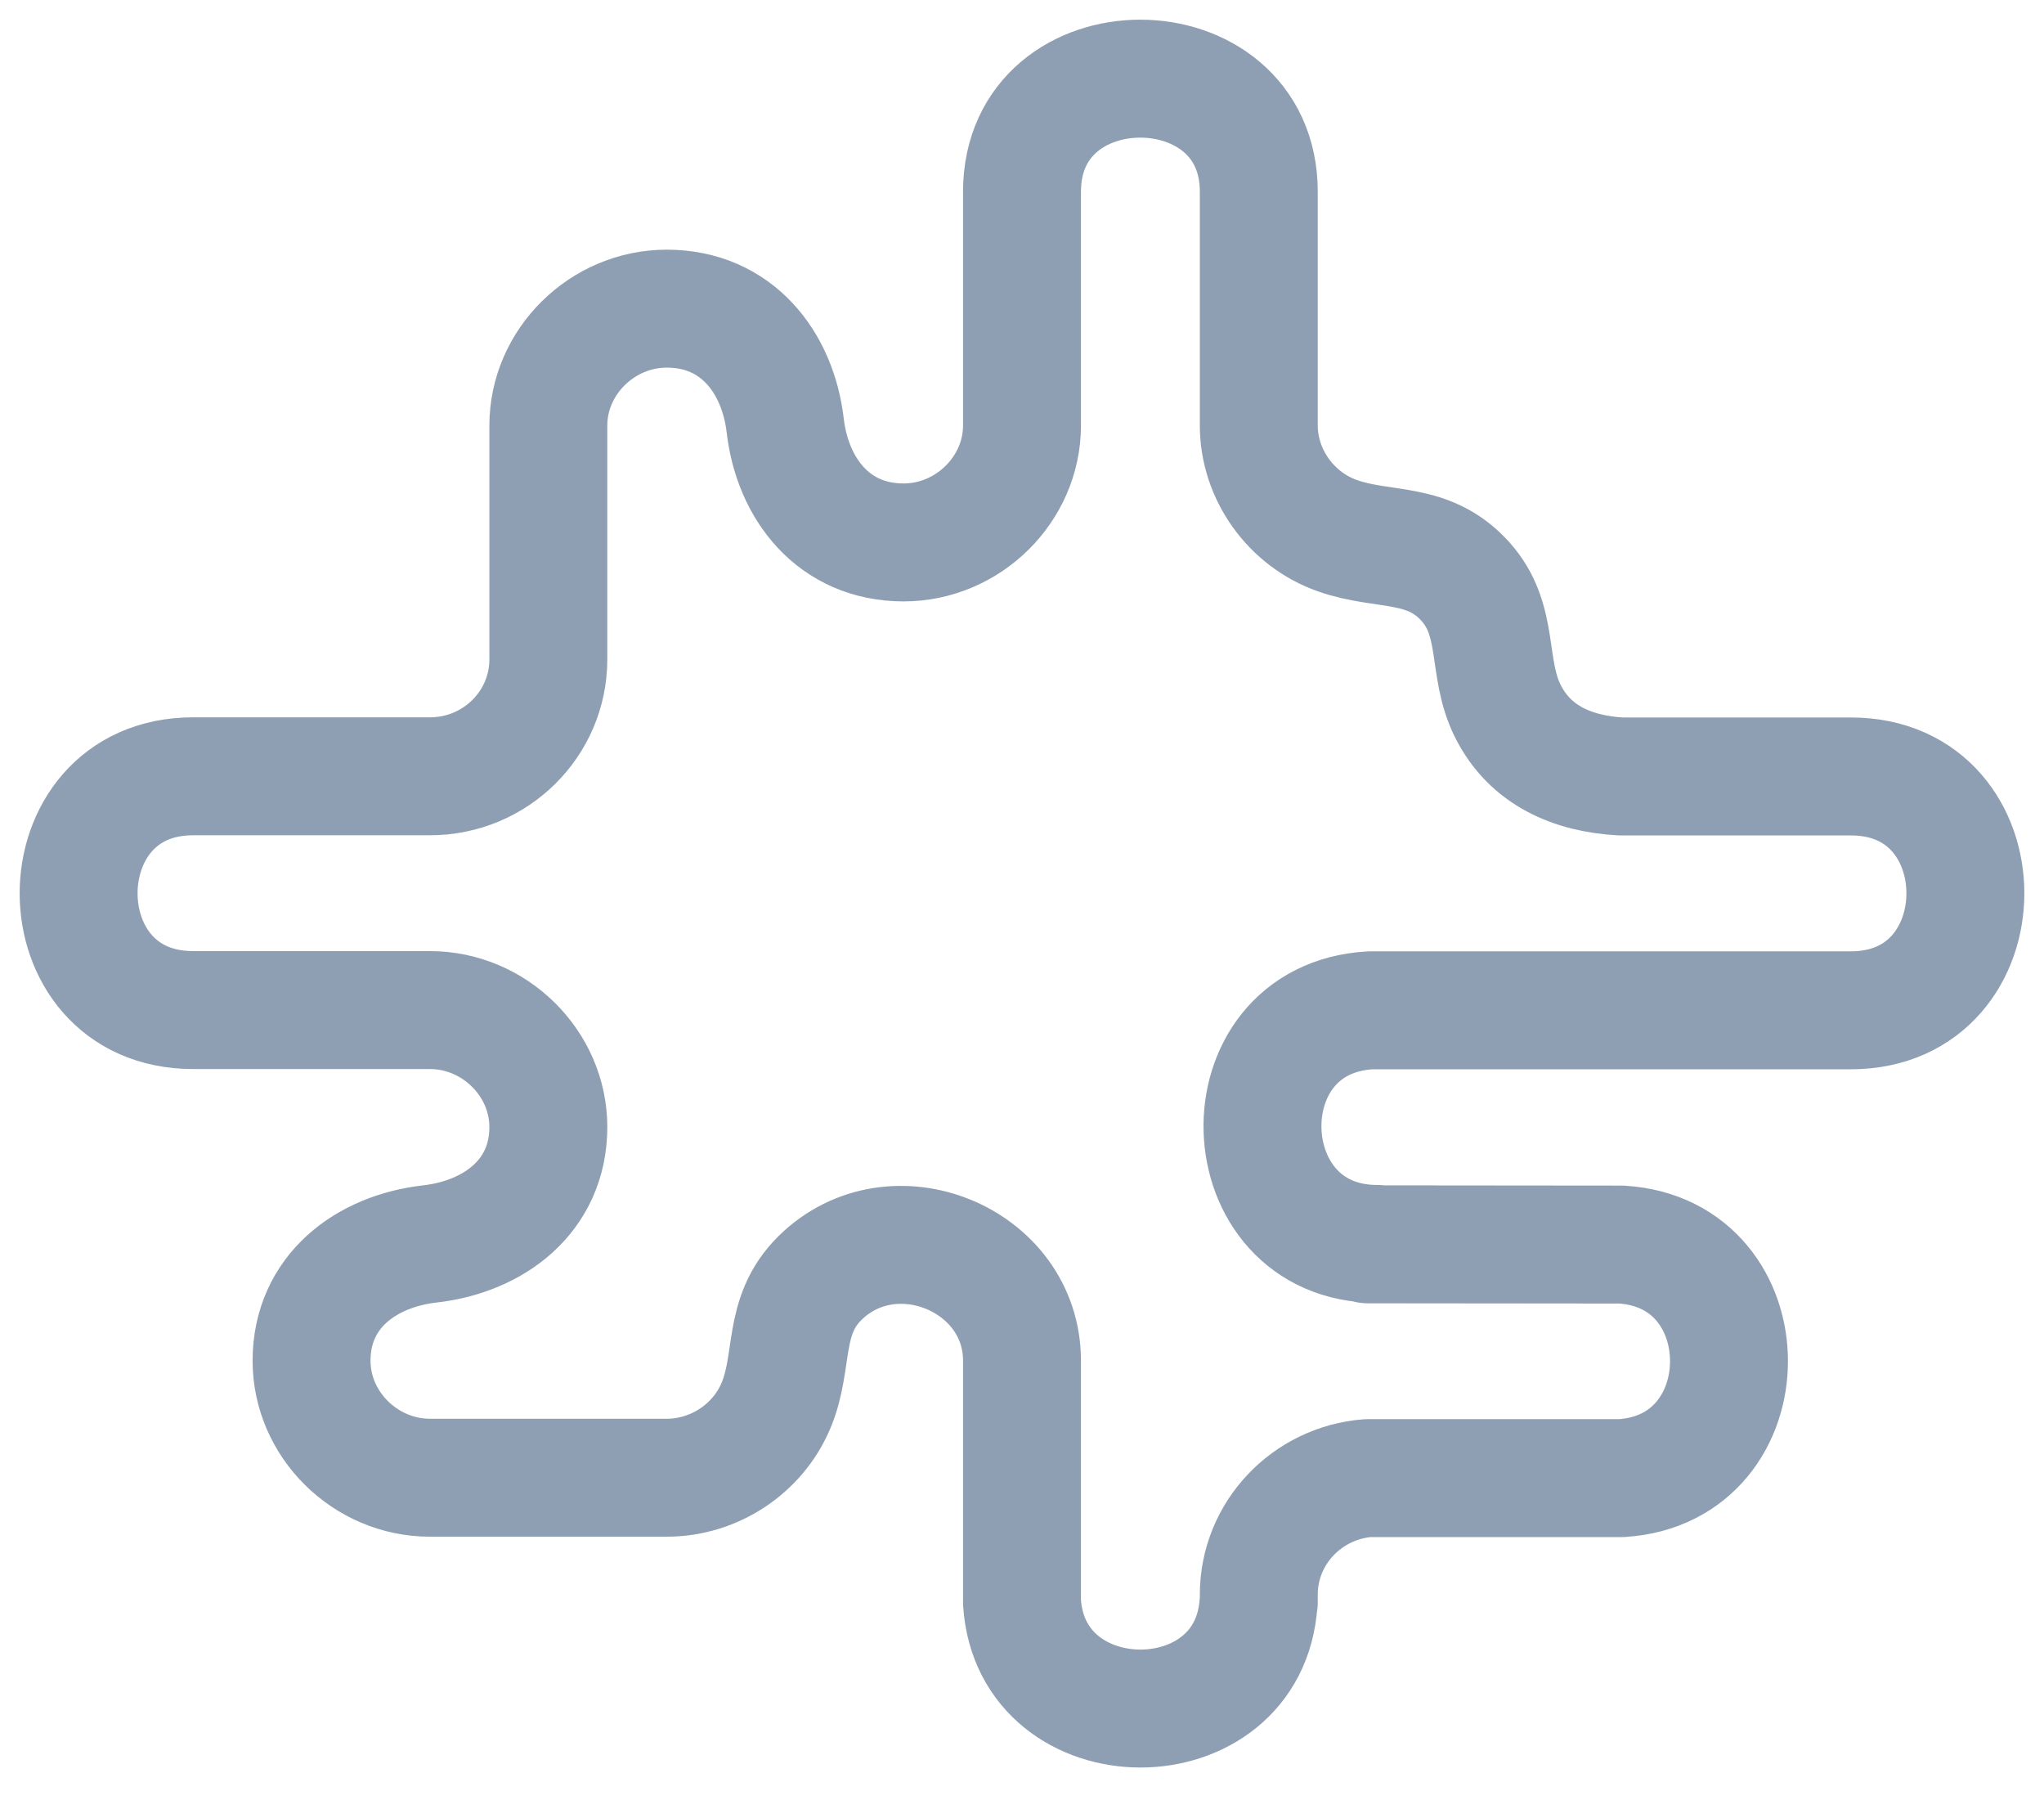
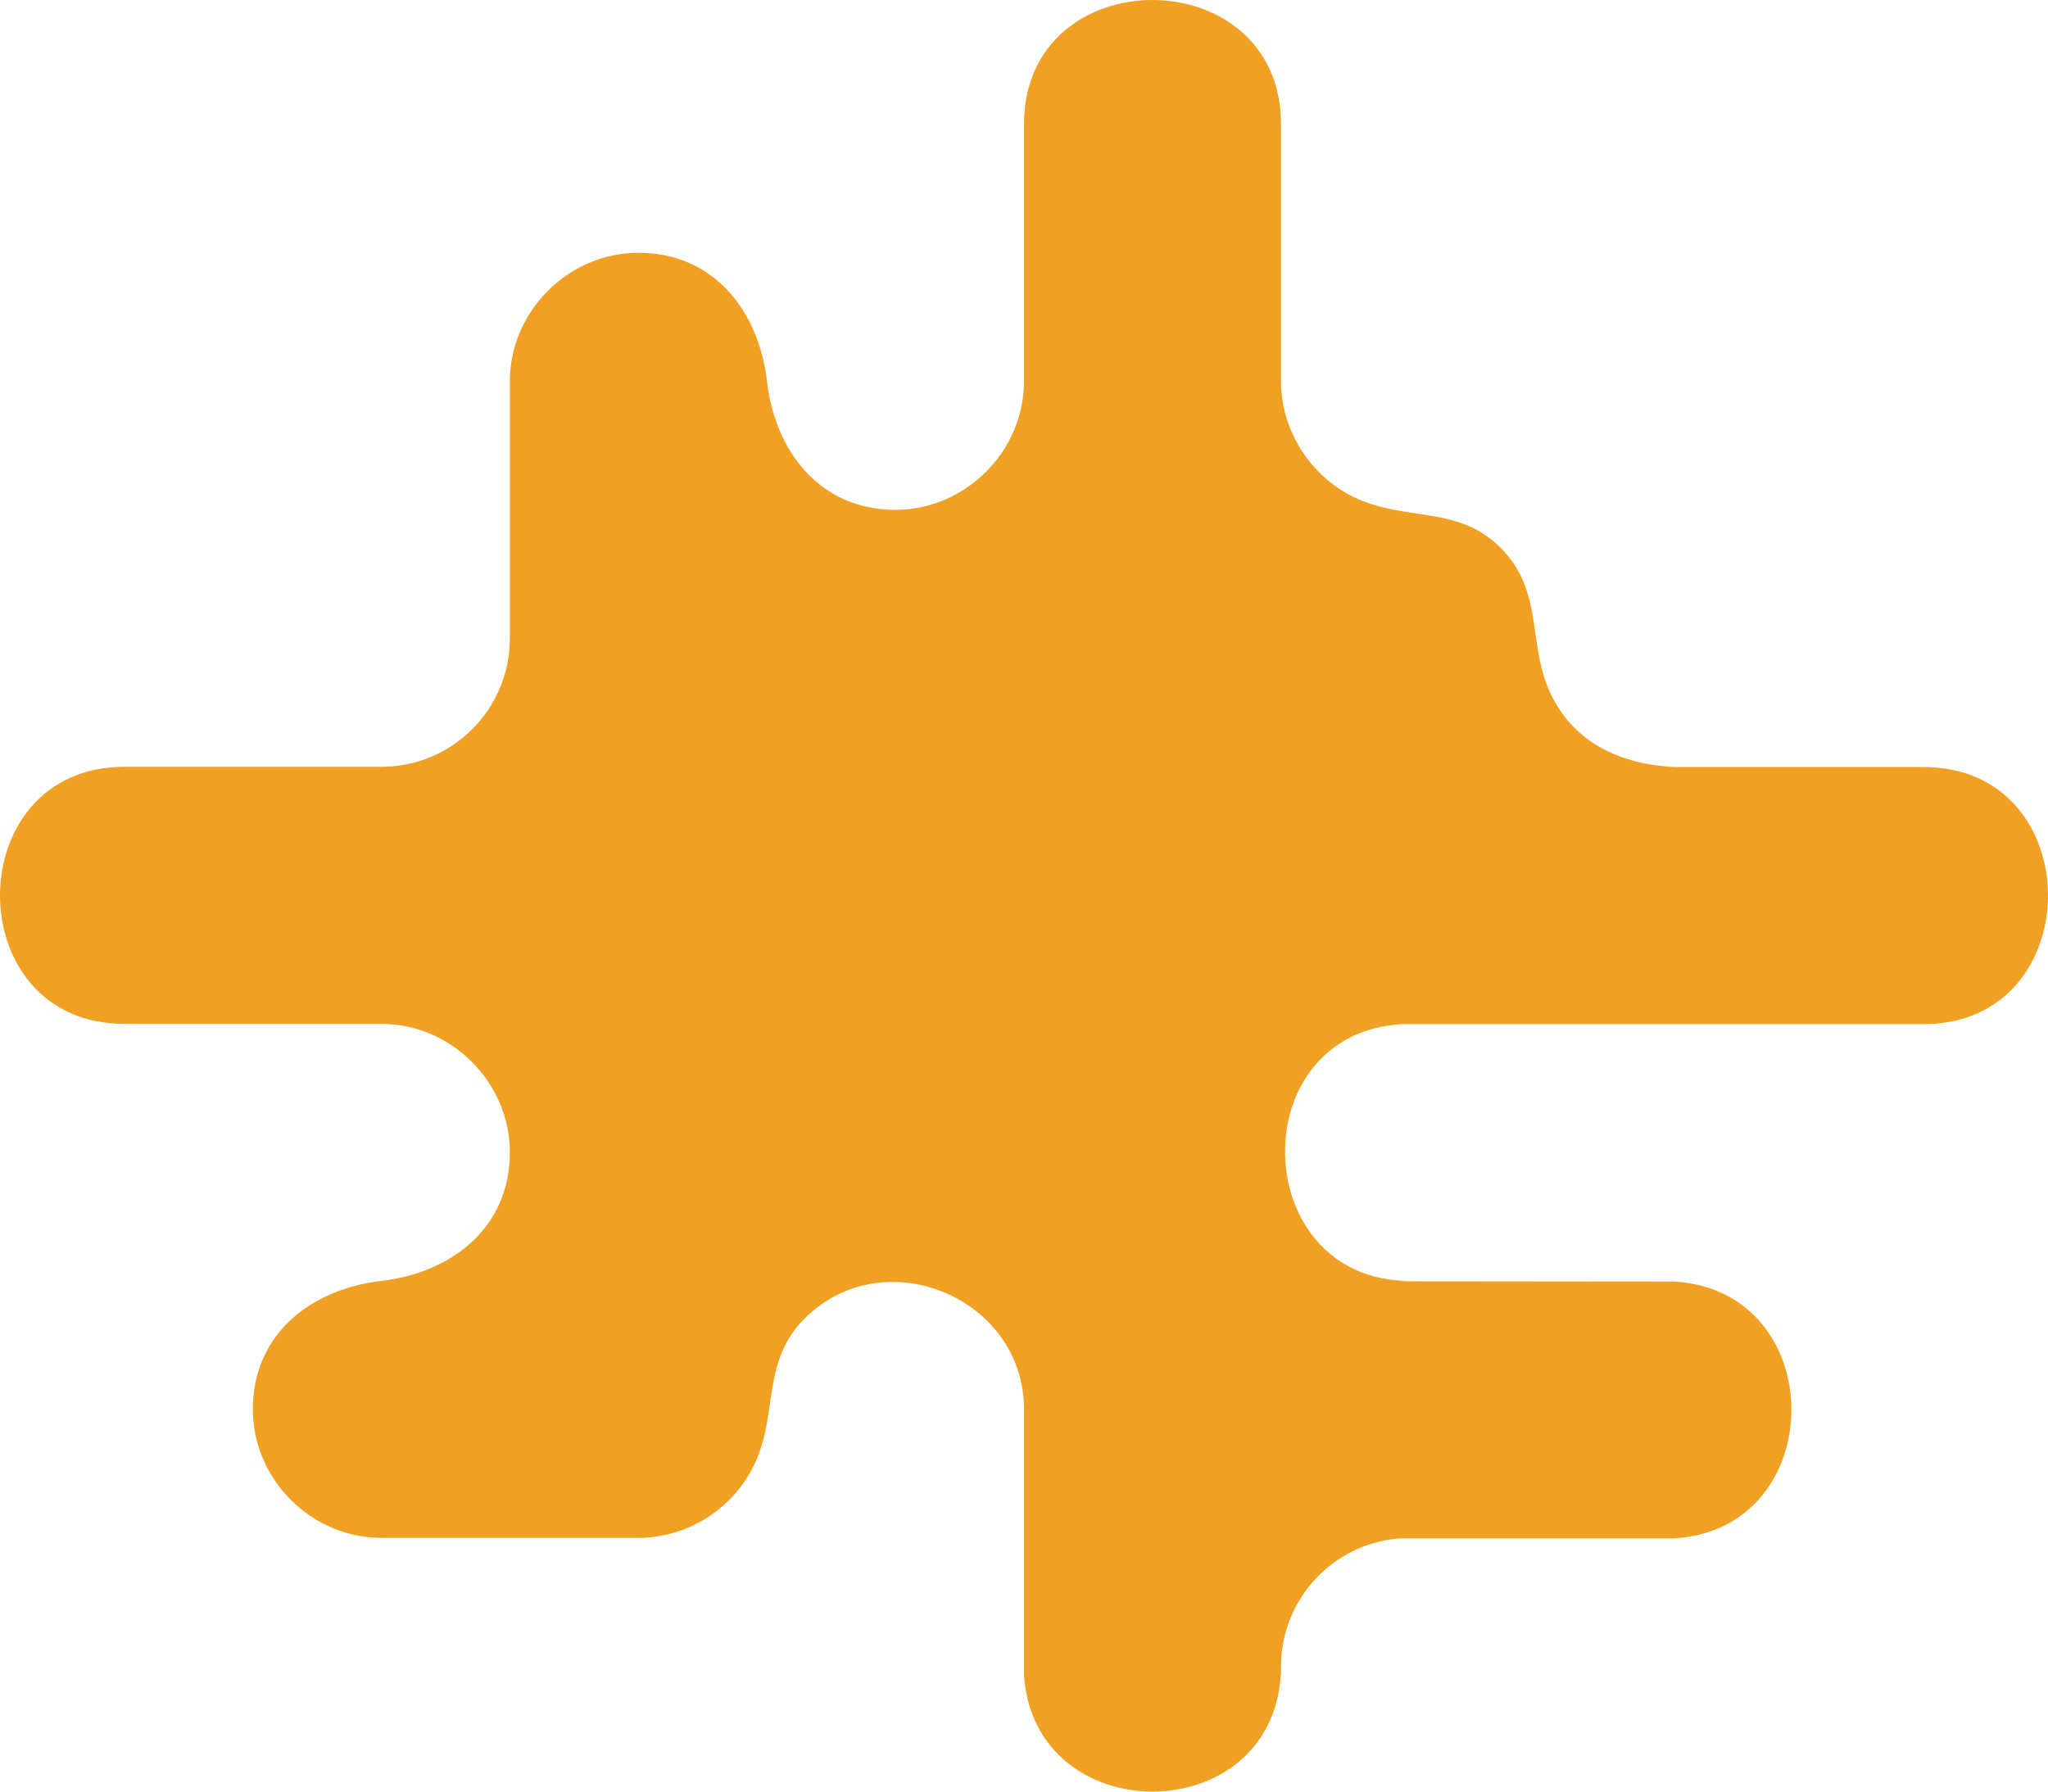
- <svg xmlns="http://www.w3.org/2000/svg" width="26px" height="23px" viewBox="0 0 26 23" version="1.1">
-   <g id="Page-1" stroke="none" stroke-width="1" fill="none" fill-rule="evenodd" stroke-linecap="round" stroke-linejoin="round">
-     <g id="QGIS-icons" transform="translate(-488, -151)" stroke="#8F9FB3" stroke-width="1.5">
-       <path d="M508.617,160.874 C508.006,160.84 507.461,160.609 507.178,160.039 C506.903,159.486 507.087,158.892 506.639,158.394 C506.165,157.869 505.607,158.022 505.011,157.812 C504.419,157.603 504.012,157.031 504.012,156.411 L504.012,153.438 C504.012,151.524 501,151.518 501,153.438 L501,156.411 C501,157.221 500.314,157.898 499.494,157.898 C498.604,157.898 498.081,157.215 497.988,156.411 C497.894,155.608 497.373,154.925 496.481,154.925 C495.661,154.925 494.975,155.601 494.975,156.411 L494.975,159.385 C494.975,160.206 494.301,160.872 493.469,160.872 L490.457,160.872 C488.517,160.872 488.512,163.845 490.457,163.845 L493.469,163.845 C494.29,163.845 494.975,164.523 494.975,165.332 C494.975,166.211 494.283,166.726 493.469,166.819 C492.655,166.911 491.963,167.425 491.963,168.305 C491.963,169.115 492.648,169.792 493.469,169.792 L496.481,169.792 C497.082,169.792 497.634,169.428 497.867,168.883 C498.111,168.313 497.937,167.74 498.429,167.254 C499.357,166.338 501,167.01 501,168.305 L501,171.377 C501.116,173.175 503.896,173.18 504.009,171.377 L504.012,171.377 L504.012,171.279 C504.012,170.498 504.623,169.858 505.399,169.797 L508.625,169.797 C510.447,169.683 510.451,166.938 508.625,166.827 L505.399,166.824 C505.438,166.821 505.478,166.819 505.519,166.819 C503.633,166.819 503.542,163.953 505.433,163.848 L511.543,163.848 C513.483,163.848 513.488,160.874 511.543,160.874 L508.617,160.874 Z" id="icon_time_map_simple_24x24" />
+ <svg xmlns="http://www.w3.org/2000/svg" width="24px" height="21px" viewBox="0 0 24 21" version="1.1">
+   <g id="Page-1" stroke="none" stroke-width="1" fill="none" fill-rule="evenodd">
+     <g id="QGIS-icons-Copy" transform="translate(-489, -152)" fill="#F0A023">
+       <path d="M508.617,160.991 C508.006,160.957 507.461,160.723 507.178,160.145 C506.903,159.584 507.087,158.982 506.639,158.478 C506.165,157.947 505.607,158.102 505.011,157.888 C504.419,157.676 504.012,157.097 504.012,156.469 L504.012,153.457 C504.012,151.517 501,151.512 501,153.457 L501,156.469 C501,157.29 500.314,157.976 499.494,157.976 C498.604,157.976 498.081,157.284 497.988,156.469 C497.894,155.655 497.373,154.963 496.481,154.963 C495.661,154.963 494.975,155.648 494.975,156.469 L494.975,159.482 C494.975,160.314 494.301,160.988 493.469,160.988 L490.457,160.988 C488.517,160.988 488.512,164.001 490.457,164.001 L493.469,164.001 C494.29,164.001 494.975,164.687 494.975,165.507 C494.975,166.398 494.283,166.92 493.469,167.014 C492.655,167.108 491.963,167.628 491.963,168.52 C491.963,169.34 492.648,170.026 493.469,170.026 L496.481,170.026 C497.082,170.026 497.634,169.657 497.867,169.105 C498.111,168.527 497.937,167.947 498.429,167.455 C499.357,166.527 501,167.208 501,168.52 L501,171.632 C501.116,173.454 503.896,173.458 504.009,171.632 L504.012,171.632 L504.012,171.533 C504.012,170.741 504.623,170.093 505.399,170.032 L508.625,170.032 C510.447,169.916 510.451,167.135 508.625,167.022 L505.399,167.019 C505.438,167.016 505.478,167.014 505.519,167.014 C503.633,167.014 503.542,164.11 505.433,164.004 L511.543,164.004 C513.483,164.004 513.488,160.991 511.543,160.991 L508.617,160.991 Z" id="icon_time_map_simple_24x24" />
    </g>
  </g>
</svg>
